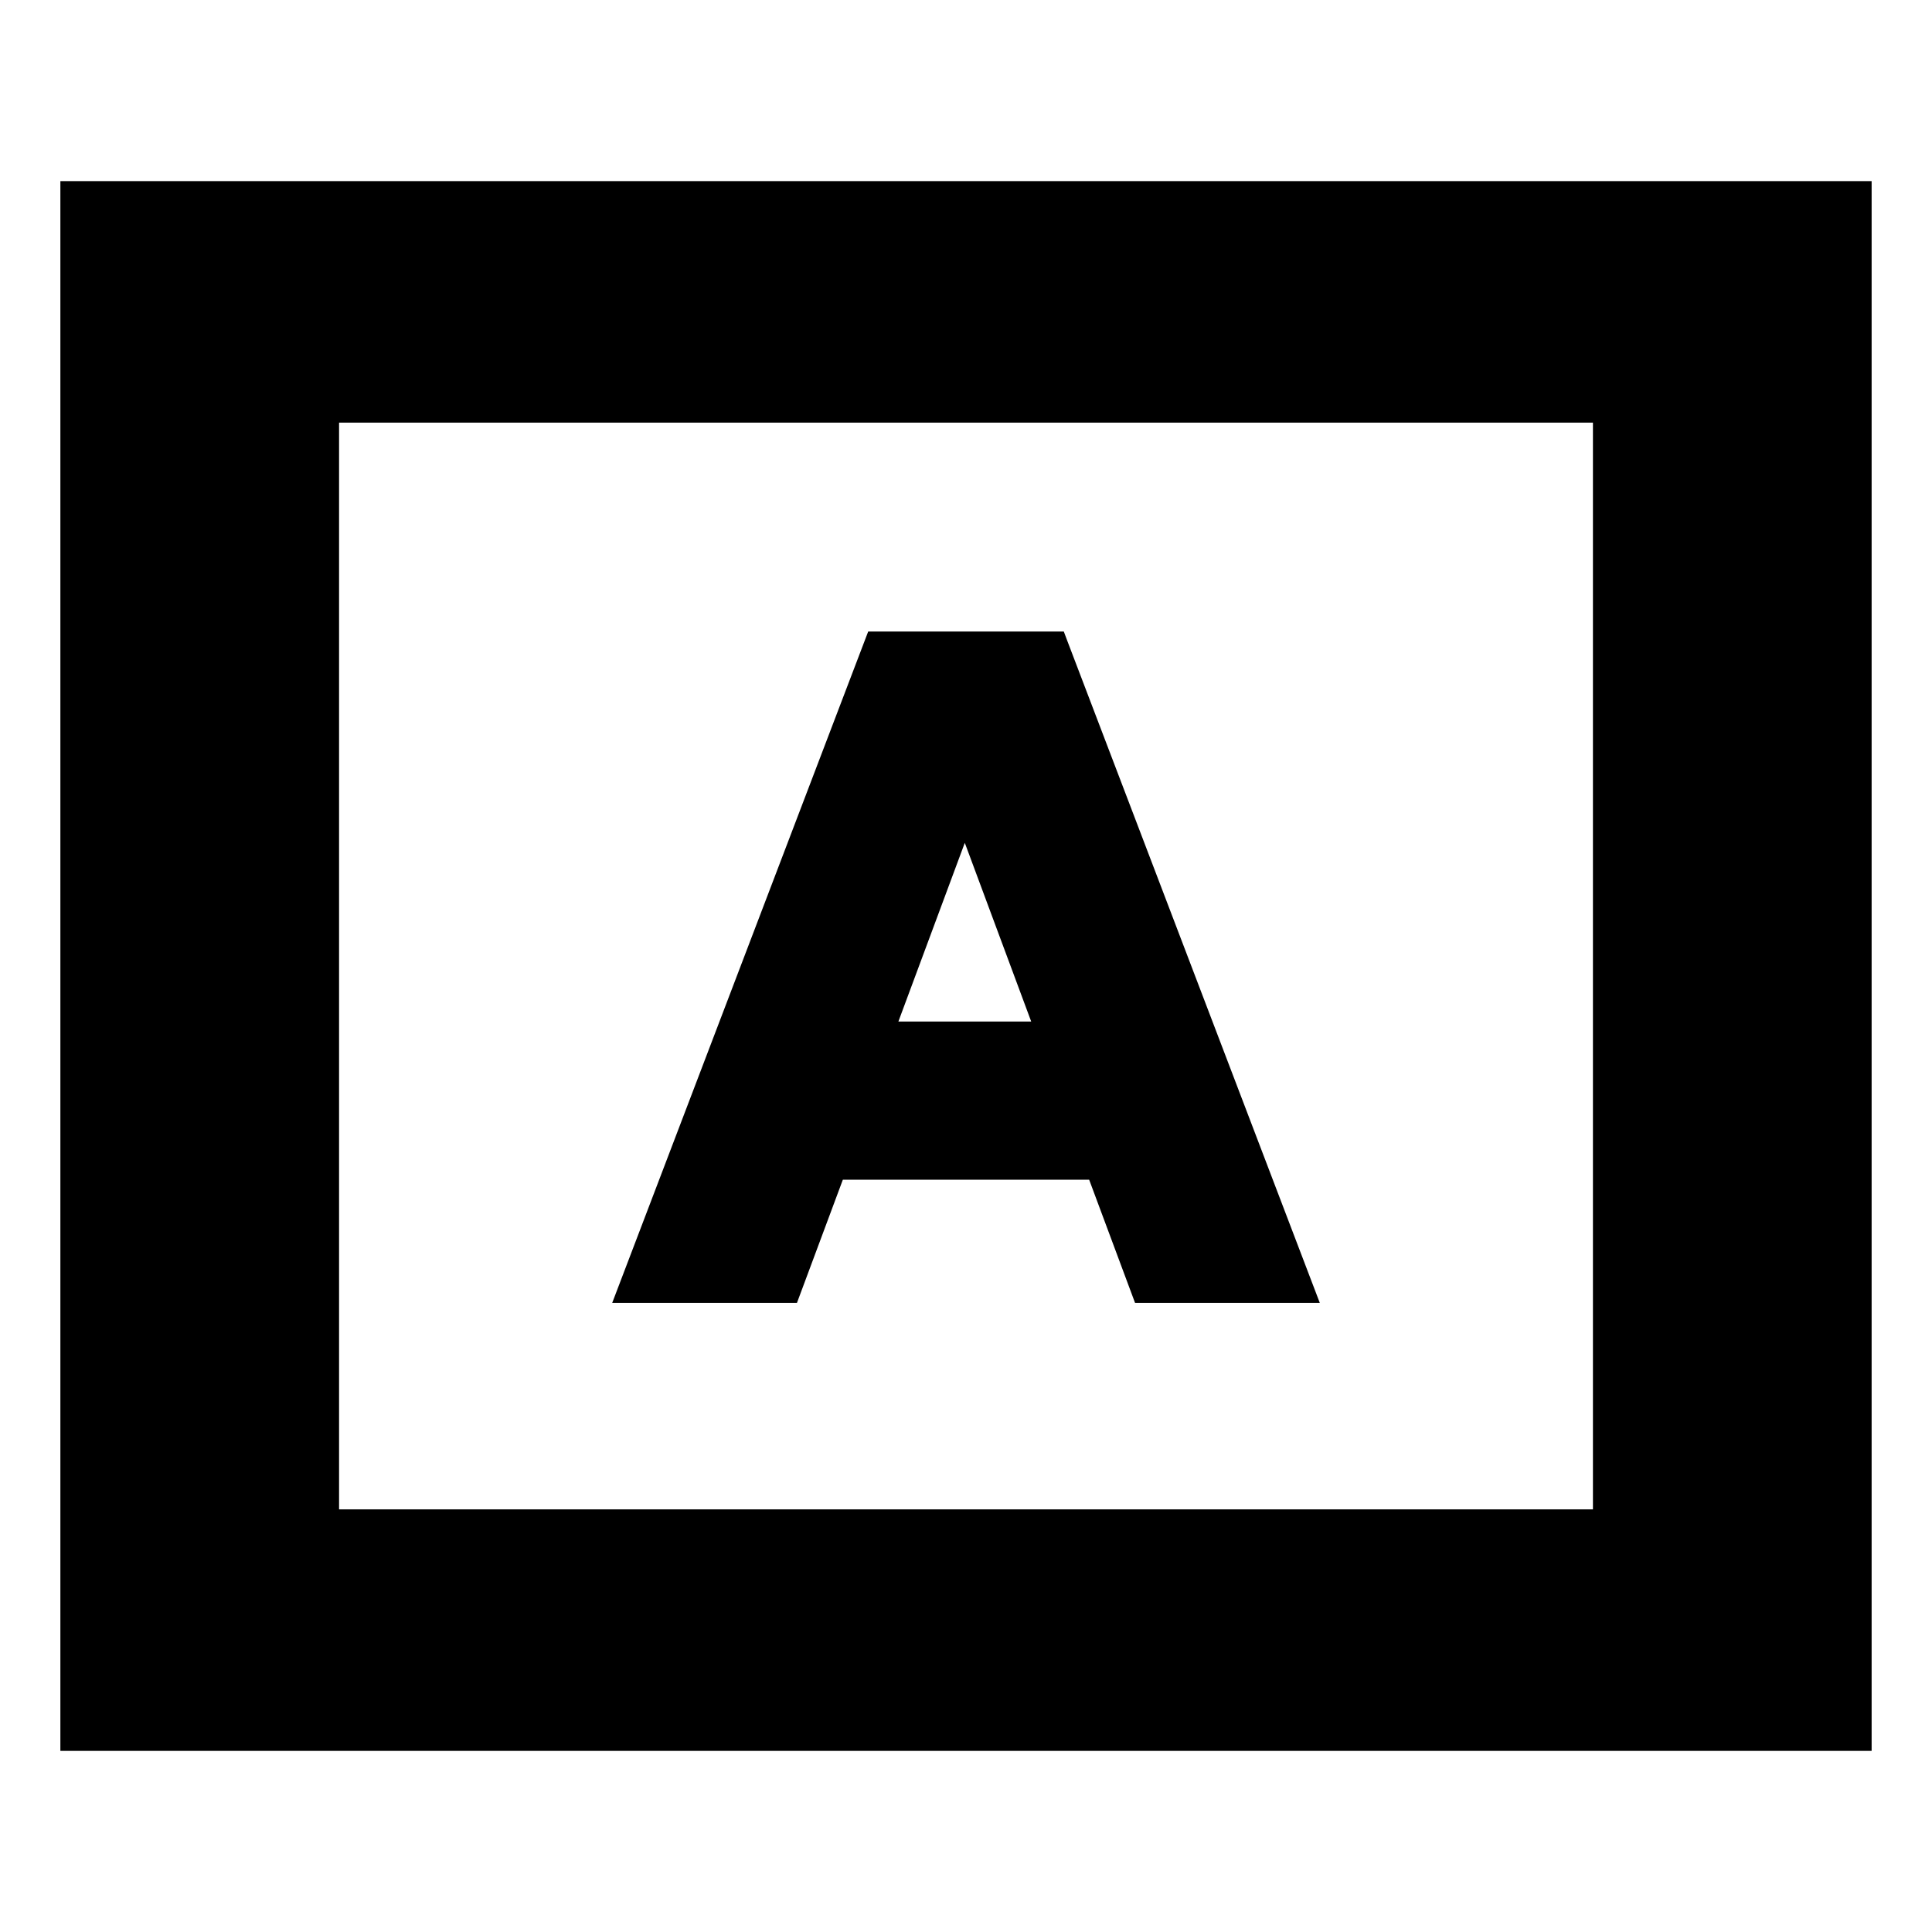
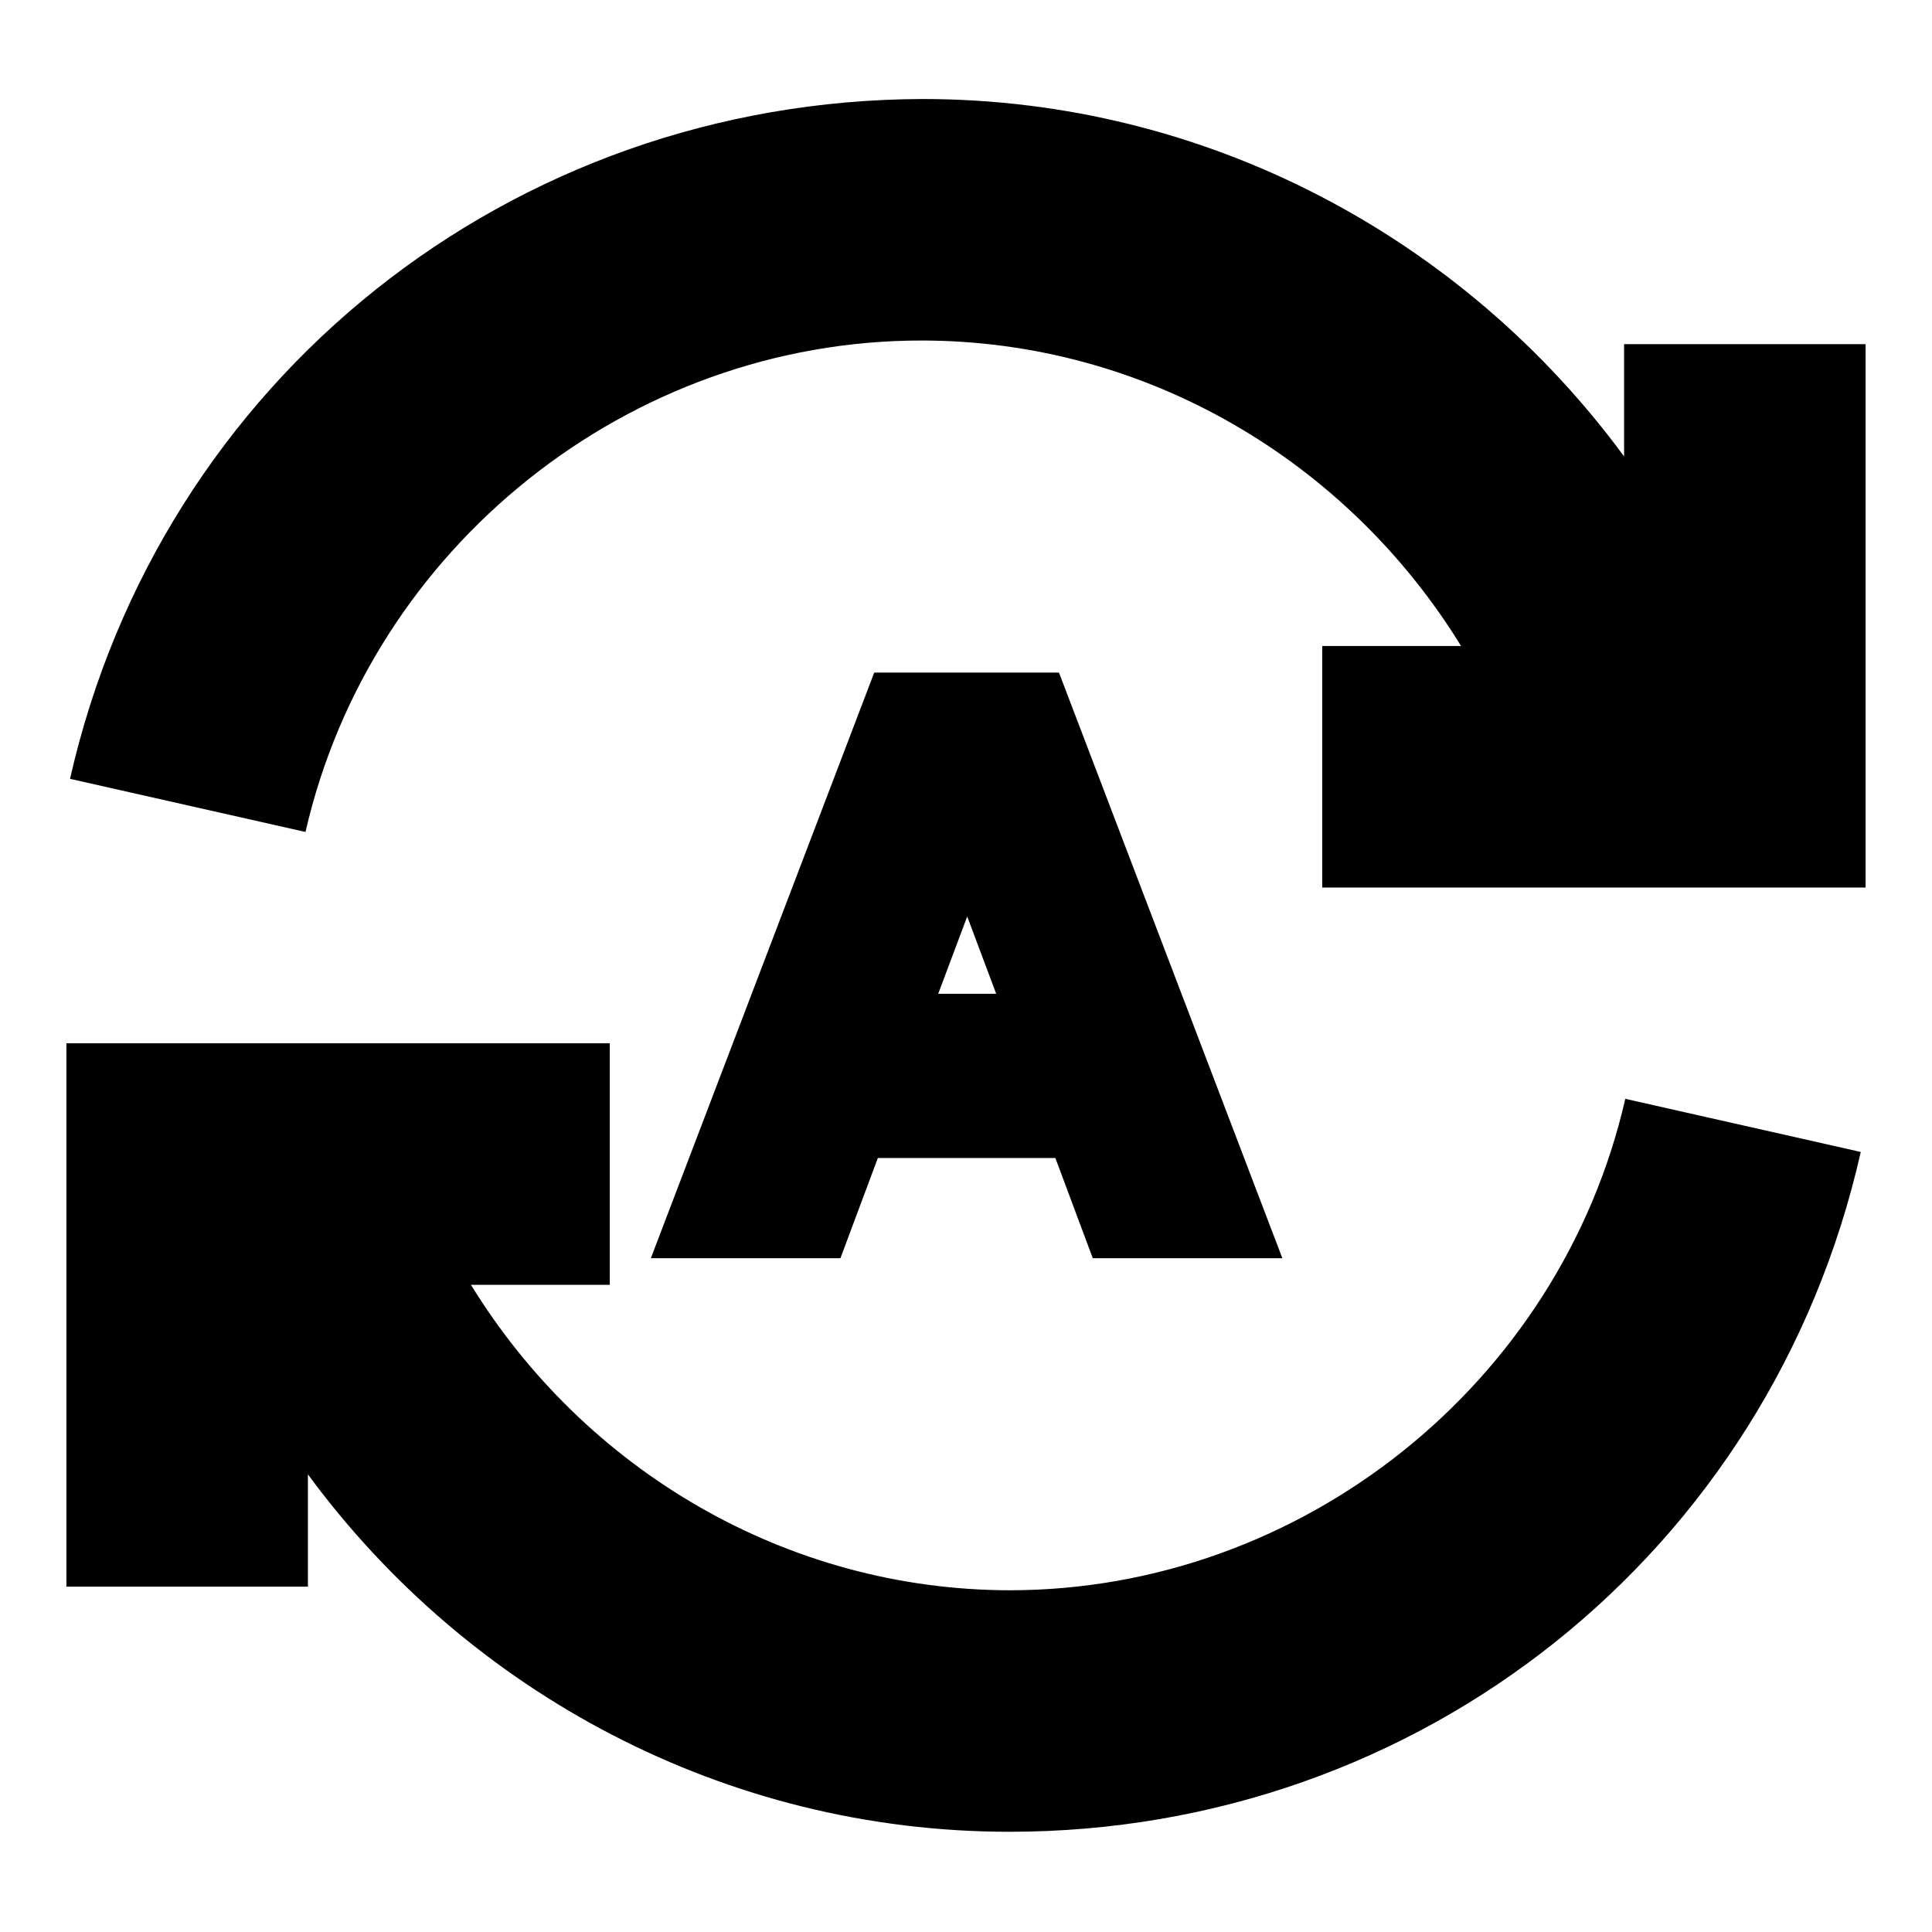
<svg xmlns="http://www.w3.org/2000/svg" width="16" height="16" viewBox="0 0 16 16" fill="none">
-   <path d="M6.96 9.77H9.02L9.4 10.79H10.93L8.84 5.31L8.81 5.23H7.19L5.07 10.79H6.6L6.98 9.77H6.96ZM7.44 8.46L7.99 6.98L8.54 8.46H7.45H7.44Z" fill="black" />
-   <path d="M0.5 1.5V14.5H15.5V1.5H0.5ZM13.192 12.5H2.808V3.5H13.192V12.5Z" fill="black" />
+   <path d="M8.74 9.59L9.05 10.42H10.62L8.77 5.57H7.24L5.39 10.42H6.96L7.27 9.59H8.75H8.74ZM8.24 8.23H7.77L8.01 7.59L8.25 8.23H8.24Z" fill="black" />
+   <path d="M13.45 2.85V3.78C12.12 1.97 9.99 0.82 7.64 0.82C4.23 0.83 1.33 3.14 0.58 6.45L2.53 6.89C3.07 4.53 5.21 2.82 7.63 2.82C9.49 2.82 11.16 3.82 12.1 5.35H10.95V7.35H15.45V2.85H13.45Z" fill="black" />
+   <path d="M8.37 13.17C6.51 13.17 4.84 12.17 3.9 10.64H5.05V8.64H0.55V13.14H2.55V12.21C3.88 14.02 6.01 15.17 8.36 15.17C11.76 15.17 14.66 12.86 15.41 9.54L13.46 9.1C12.92 11.46 10.78 13.17 8.36 13.17H8.37Z" fill="black" />
</svg>
